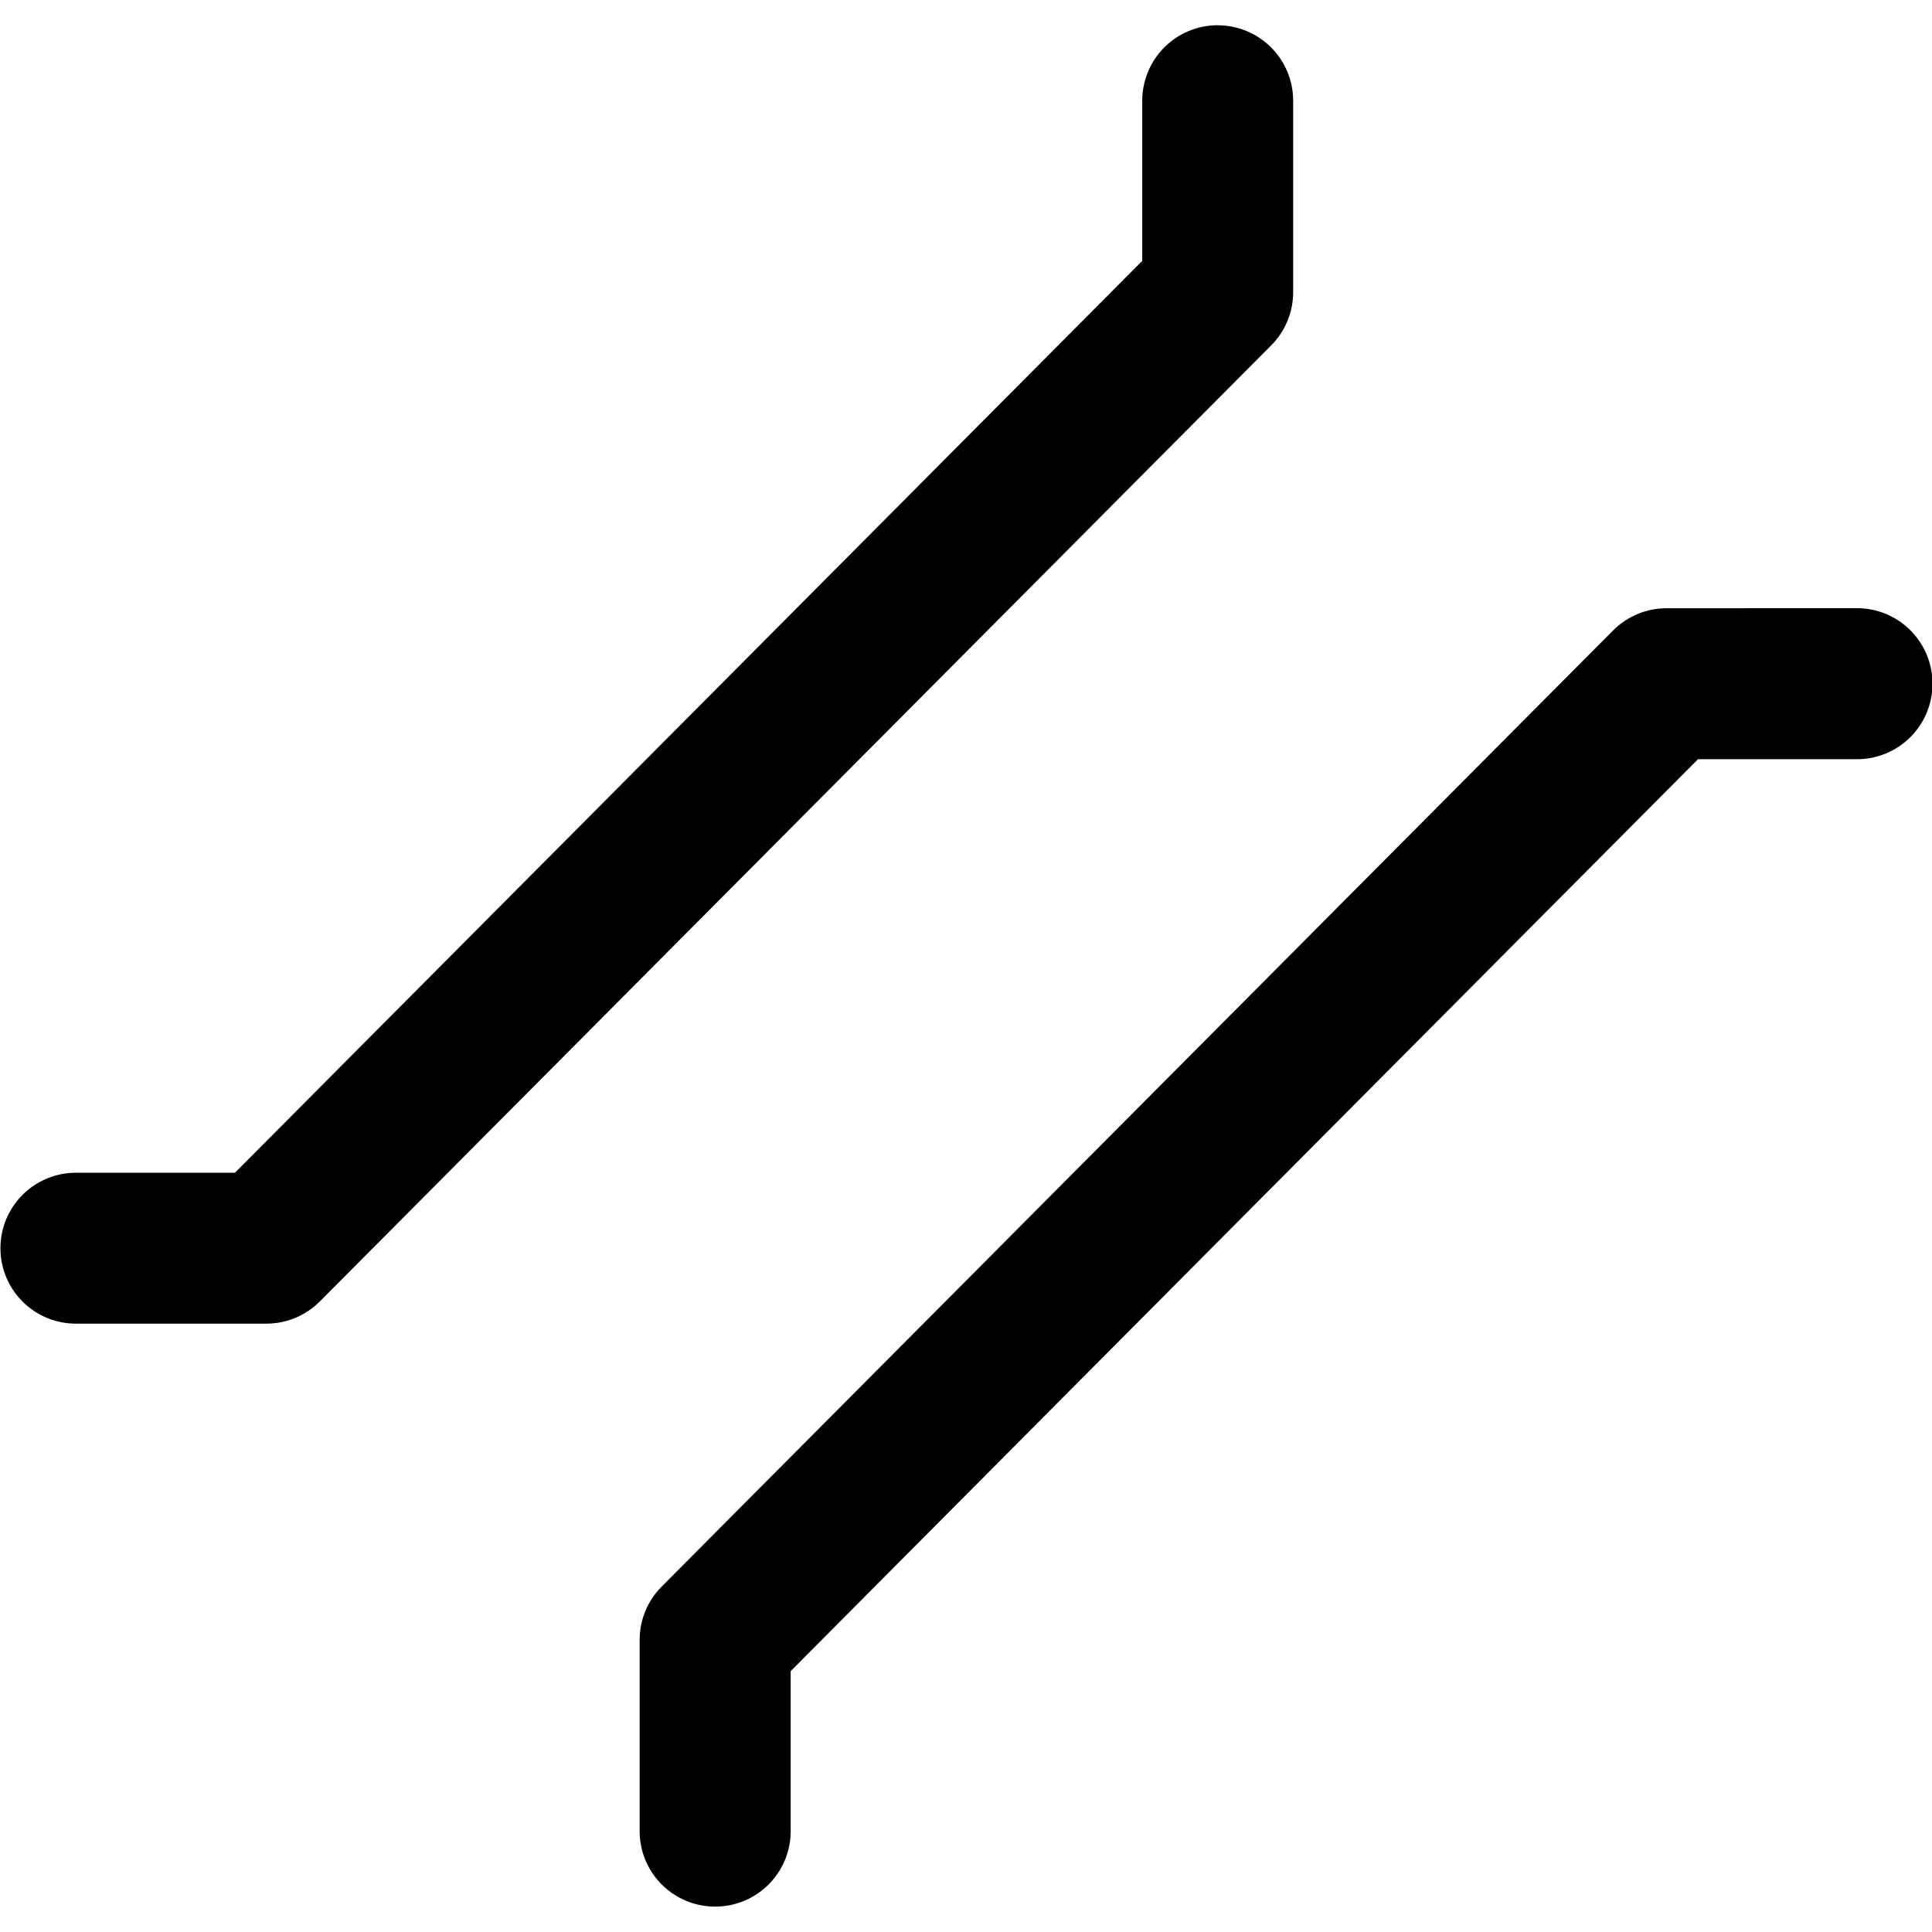
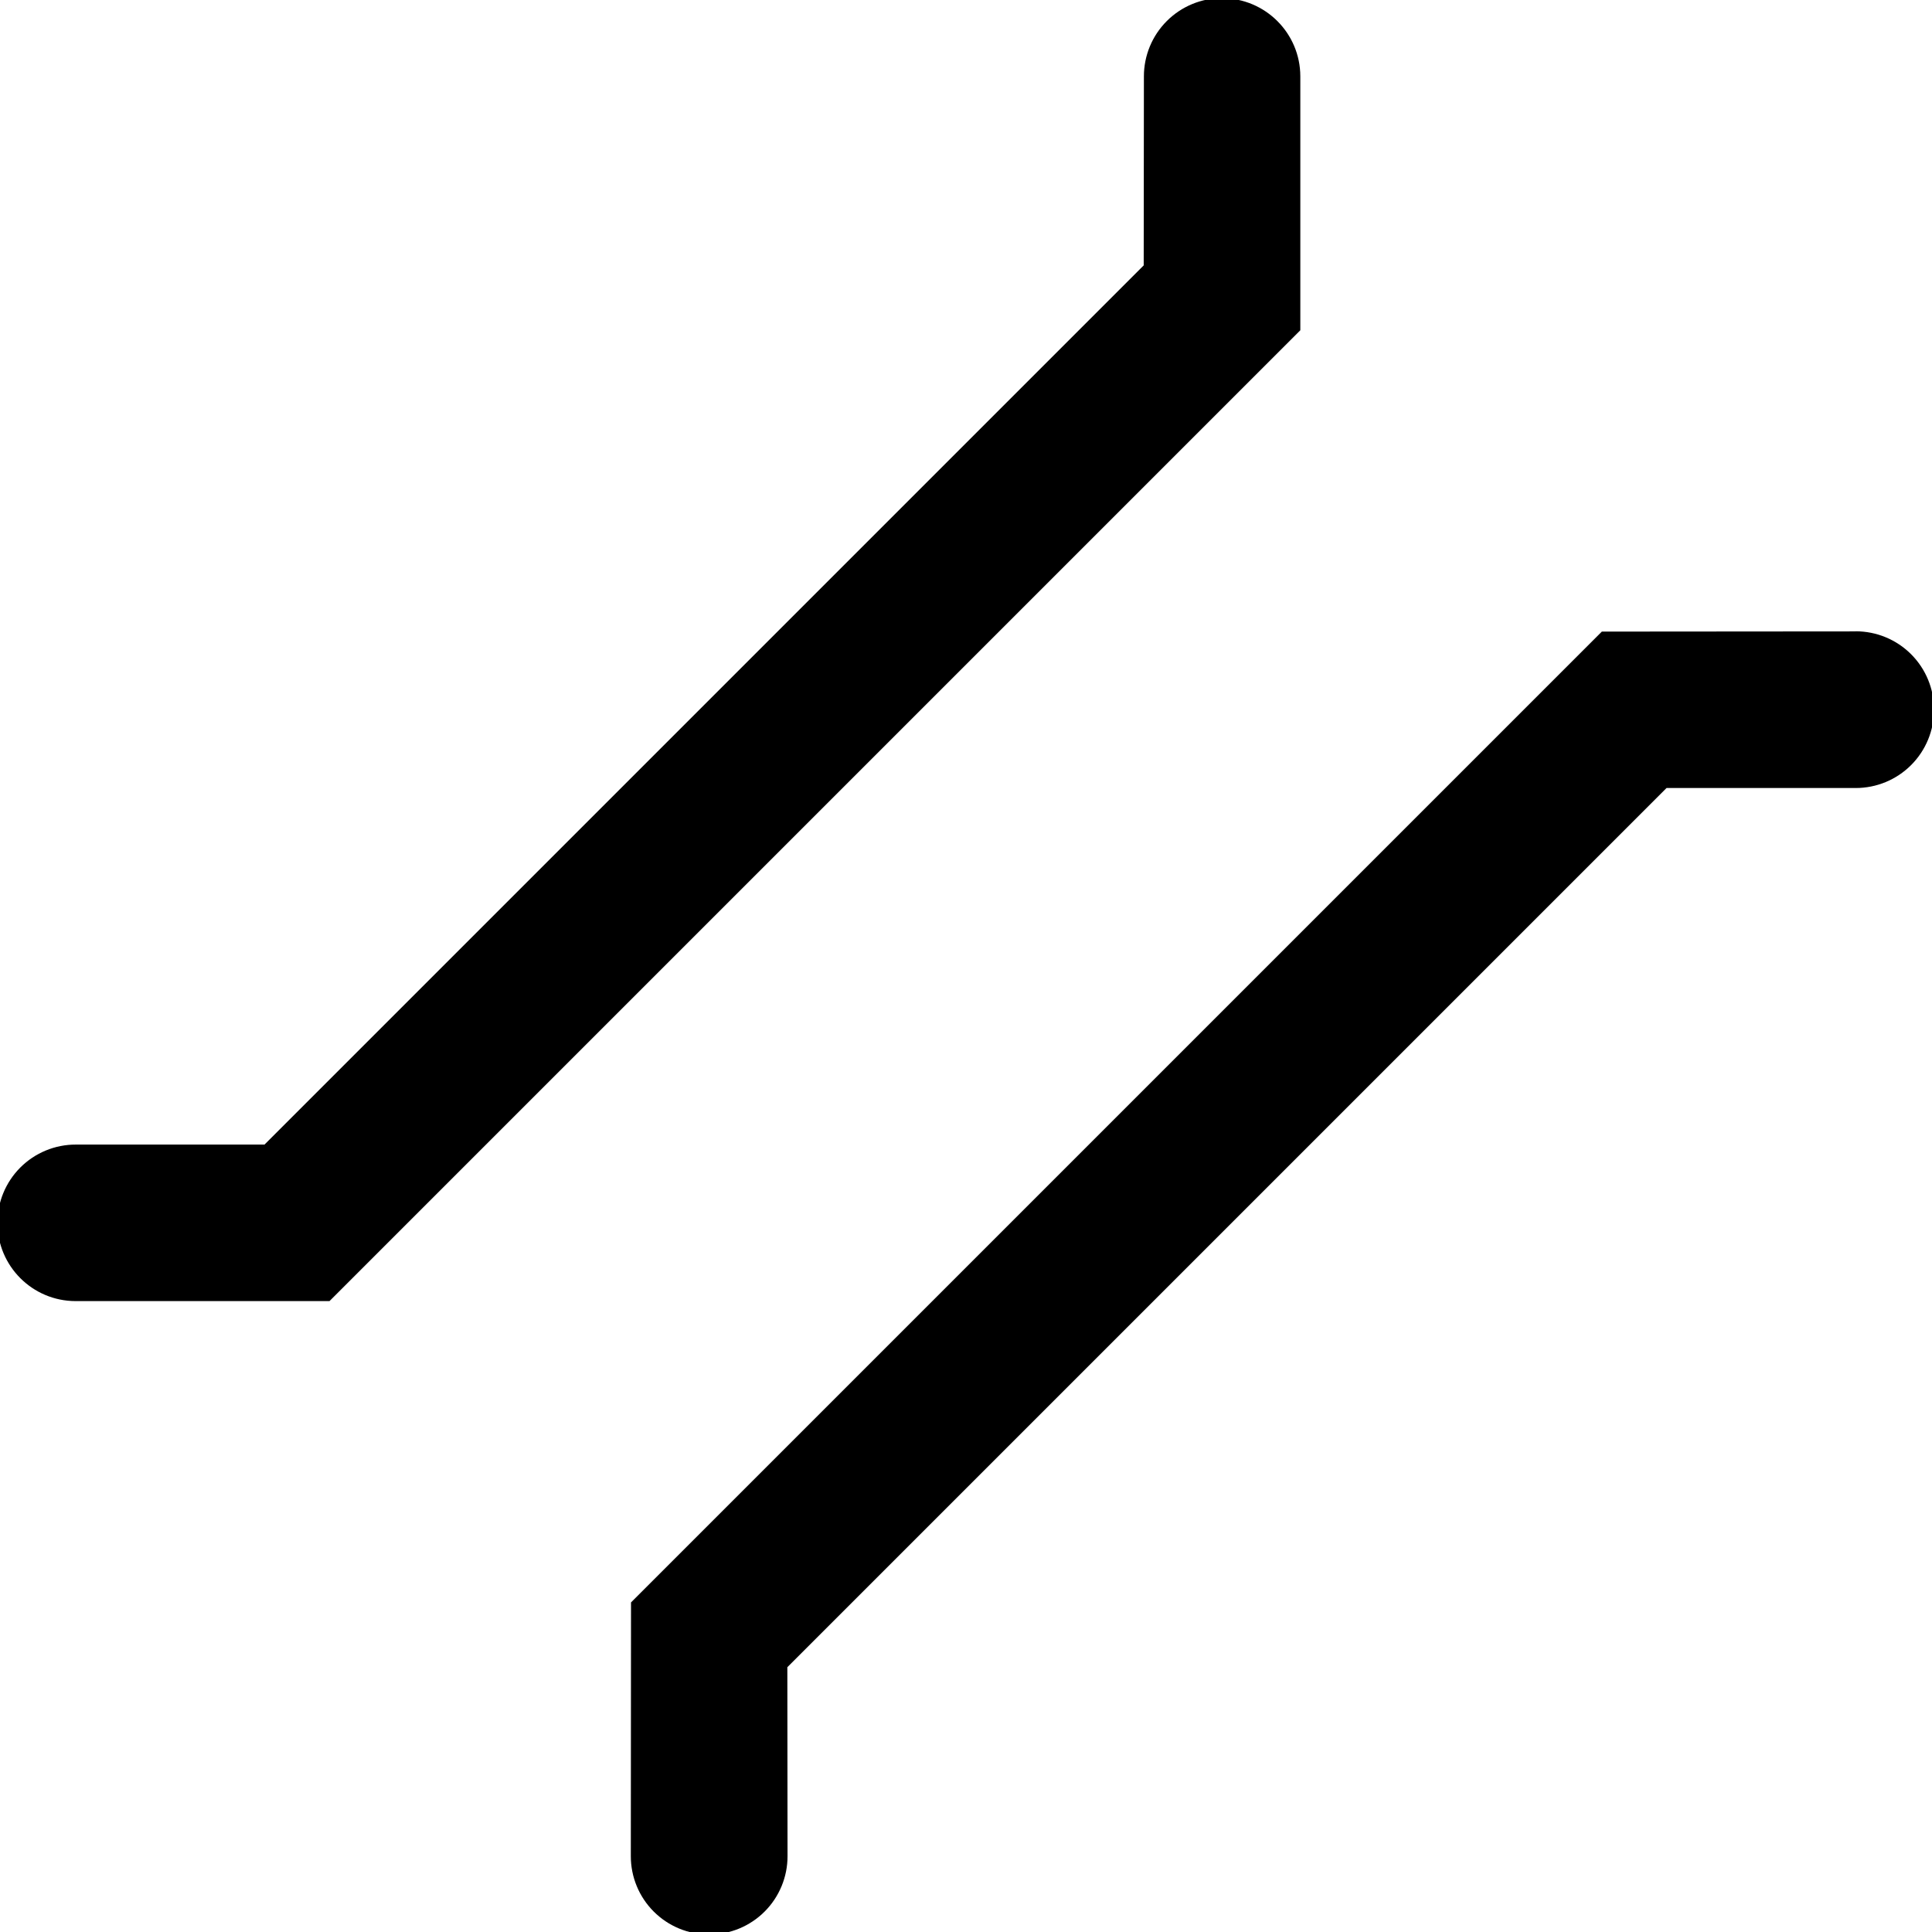
<svg xmlns="http://www.w3.org/2000/svg" version="1.1" viewBox="0 0 14 14">
-   <g transform="matrix(.4302 0 0 .43018 -154.23 -42.353)" stroke-linecap="round" stroke-linejoin="round" stroke-width="5.811">
-     <path d="m386.58 108.7a1.271 1.271 0 0 0-0.902 0.375l-16.027 16.107a1.271 1.271 0 0 0-0.369 0.896v3.221a1.271 1.271 0 0 0 1.272 1.272 1.271 1.271 0 0 0 1.272-1.272v-2.695l15.283-15.361h2.678a1.271 1.271 0 0 0 1.272-1.272 1.271 1.271 0 0 0-1.272-1.272z" color="#000000" style="-inkscape-stroke:none" />
-     <path d="m379.02 98.879a1.271 1.271 0 0 0-1.272 1.272v2.697l-15.283 15.361h-2.678a1.271 1.271 0 0 0-1.272 1.272 1.271 1.271 0 0 0 1.272 1.27h3.205a1.271 1.271 0 0 0 0.902-0.373l16.027-16.107a1.271 1.271 0 0 0 0.369-0.896v-3.223a1.271 1.271 0 0 0-1.272-1.272z" color="#000000" style="-inkscape-stroke:none" />
+   <g transform="rotate(45 531.72 -608.96)" stroke-linecap="round" stroke-miterlimit="3" stroke-width="1.134">
+     <path d="m599.08 191.35-1.299 1.301v9.949l1.299 1.301a0.567 0.567 0 0 0 0.803 0 0.567 0.567 0 0 0 0-0.803l-0.969-0.967v-9.01l0.969-0.969a0.567 0.567 0 0 0 0-0.803 0.567 0.567 0 0 0-0.803 0z" color="#000000" style="-inkscape-stroke:none;paint-order:stroke fill markers" />
+     <path d="m592.59 191.35a0.567 0.567 0 0 0 0 0.803l0.967 0.969v9.01l-0.967 0.967a0.567 0.567 0 0 0 0 0.803 0.567 0.567 0 0 0 0.801 0l1.301-1.301v-9.949l-1.301-1.301a0.567 0.567 0 0 0-0.801 0z" color="#000000" style="-inkscape-stroke:none;paint-order:stroke fill markers" />
  </g>
</svg>
